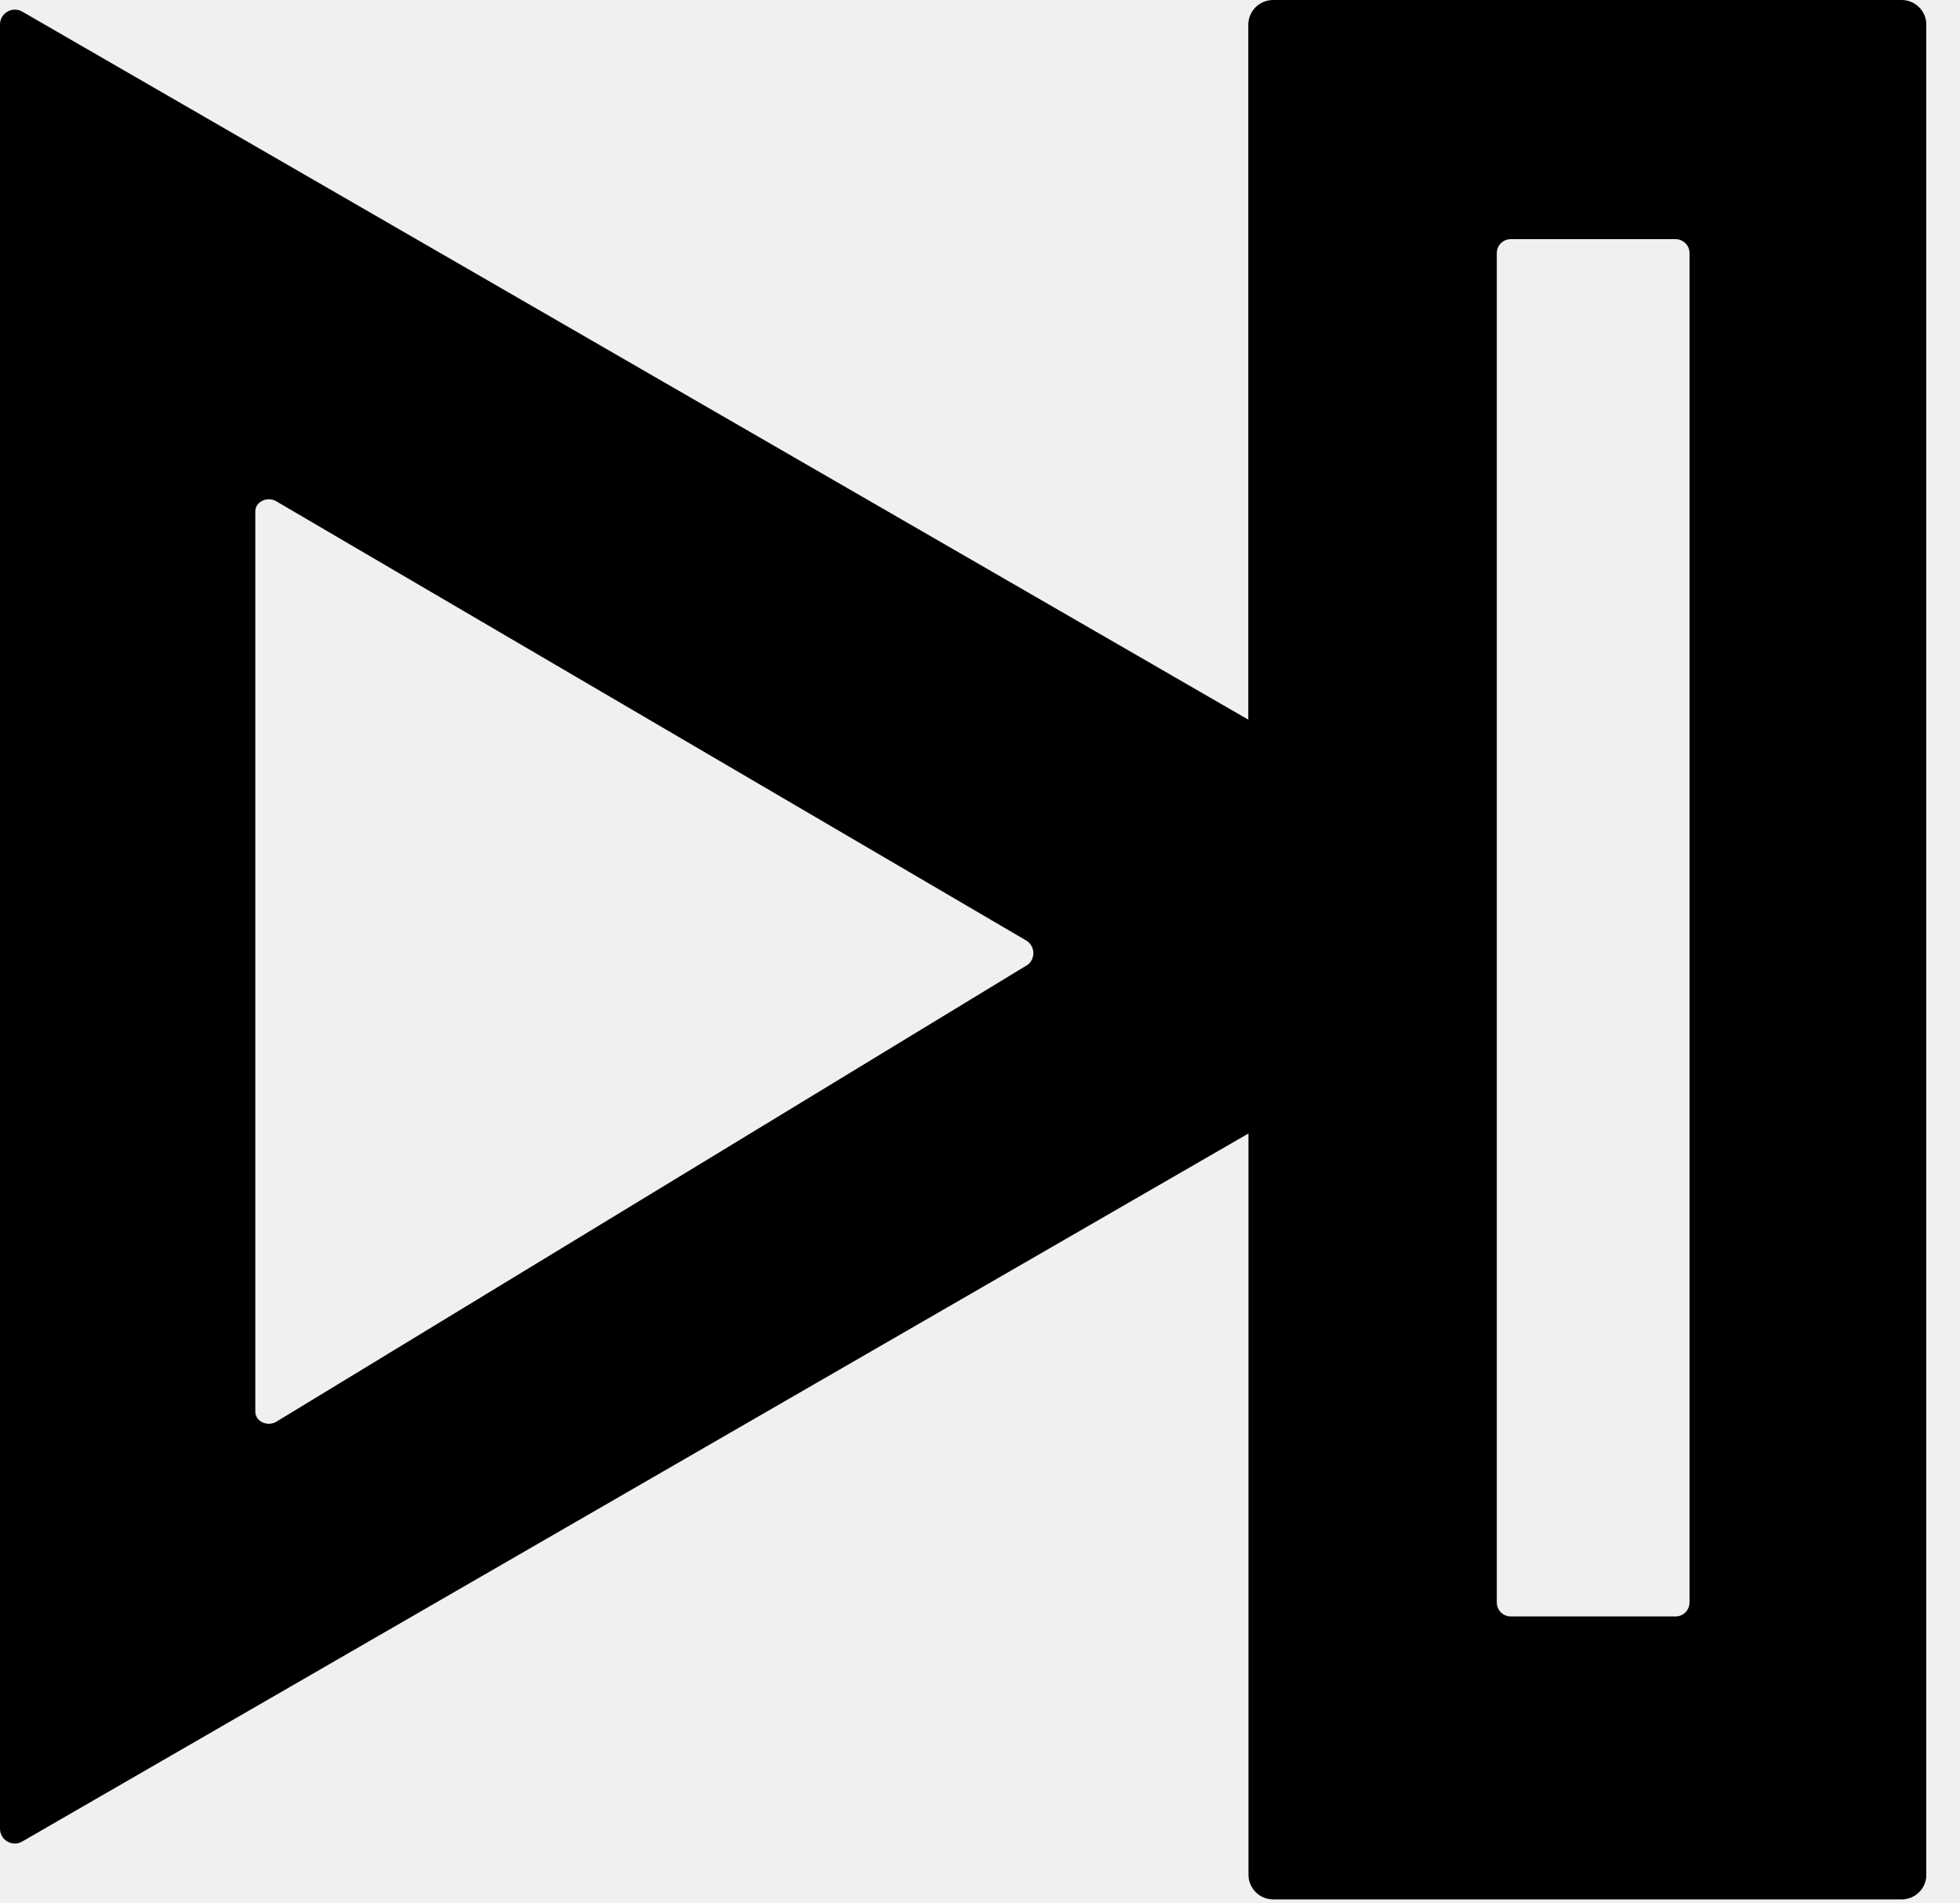
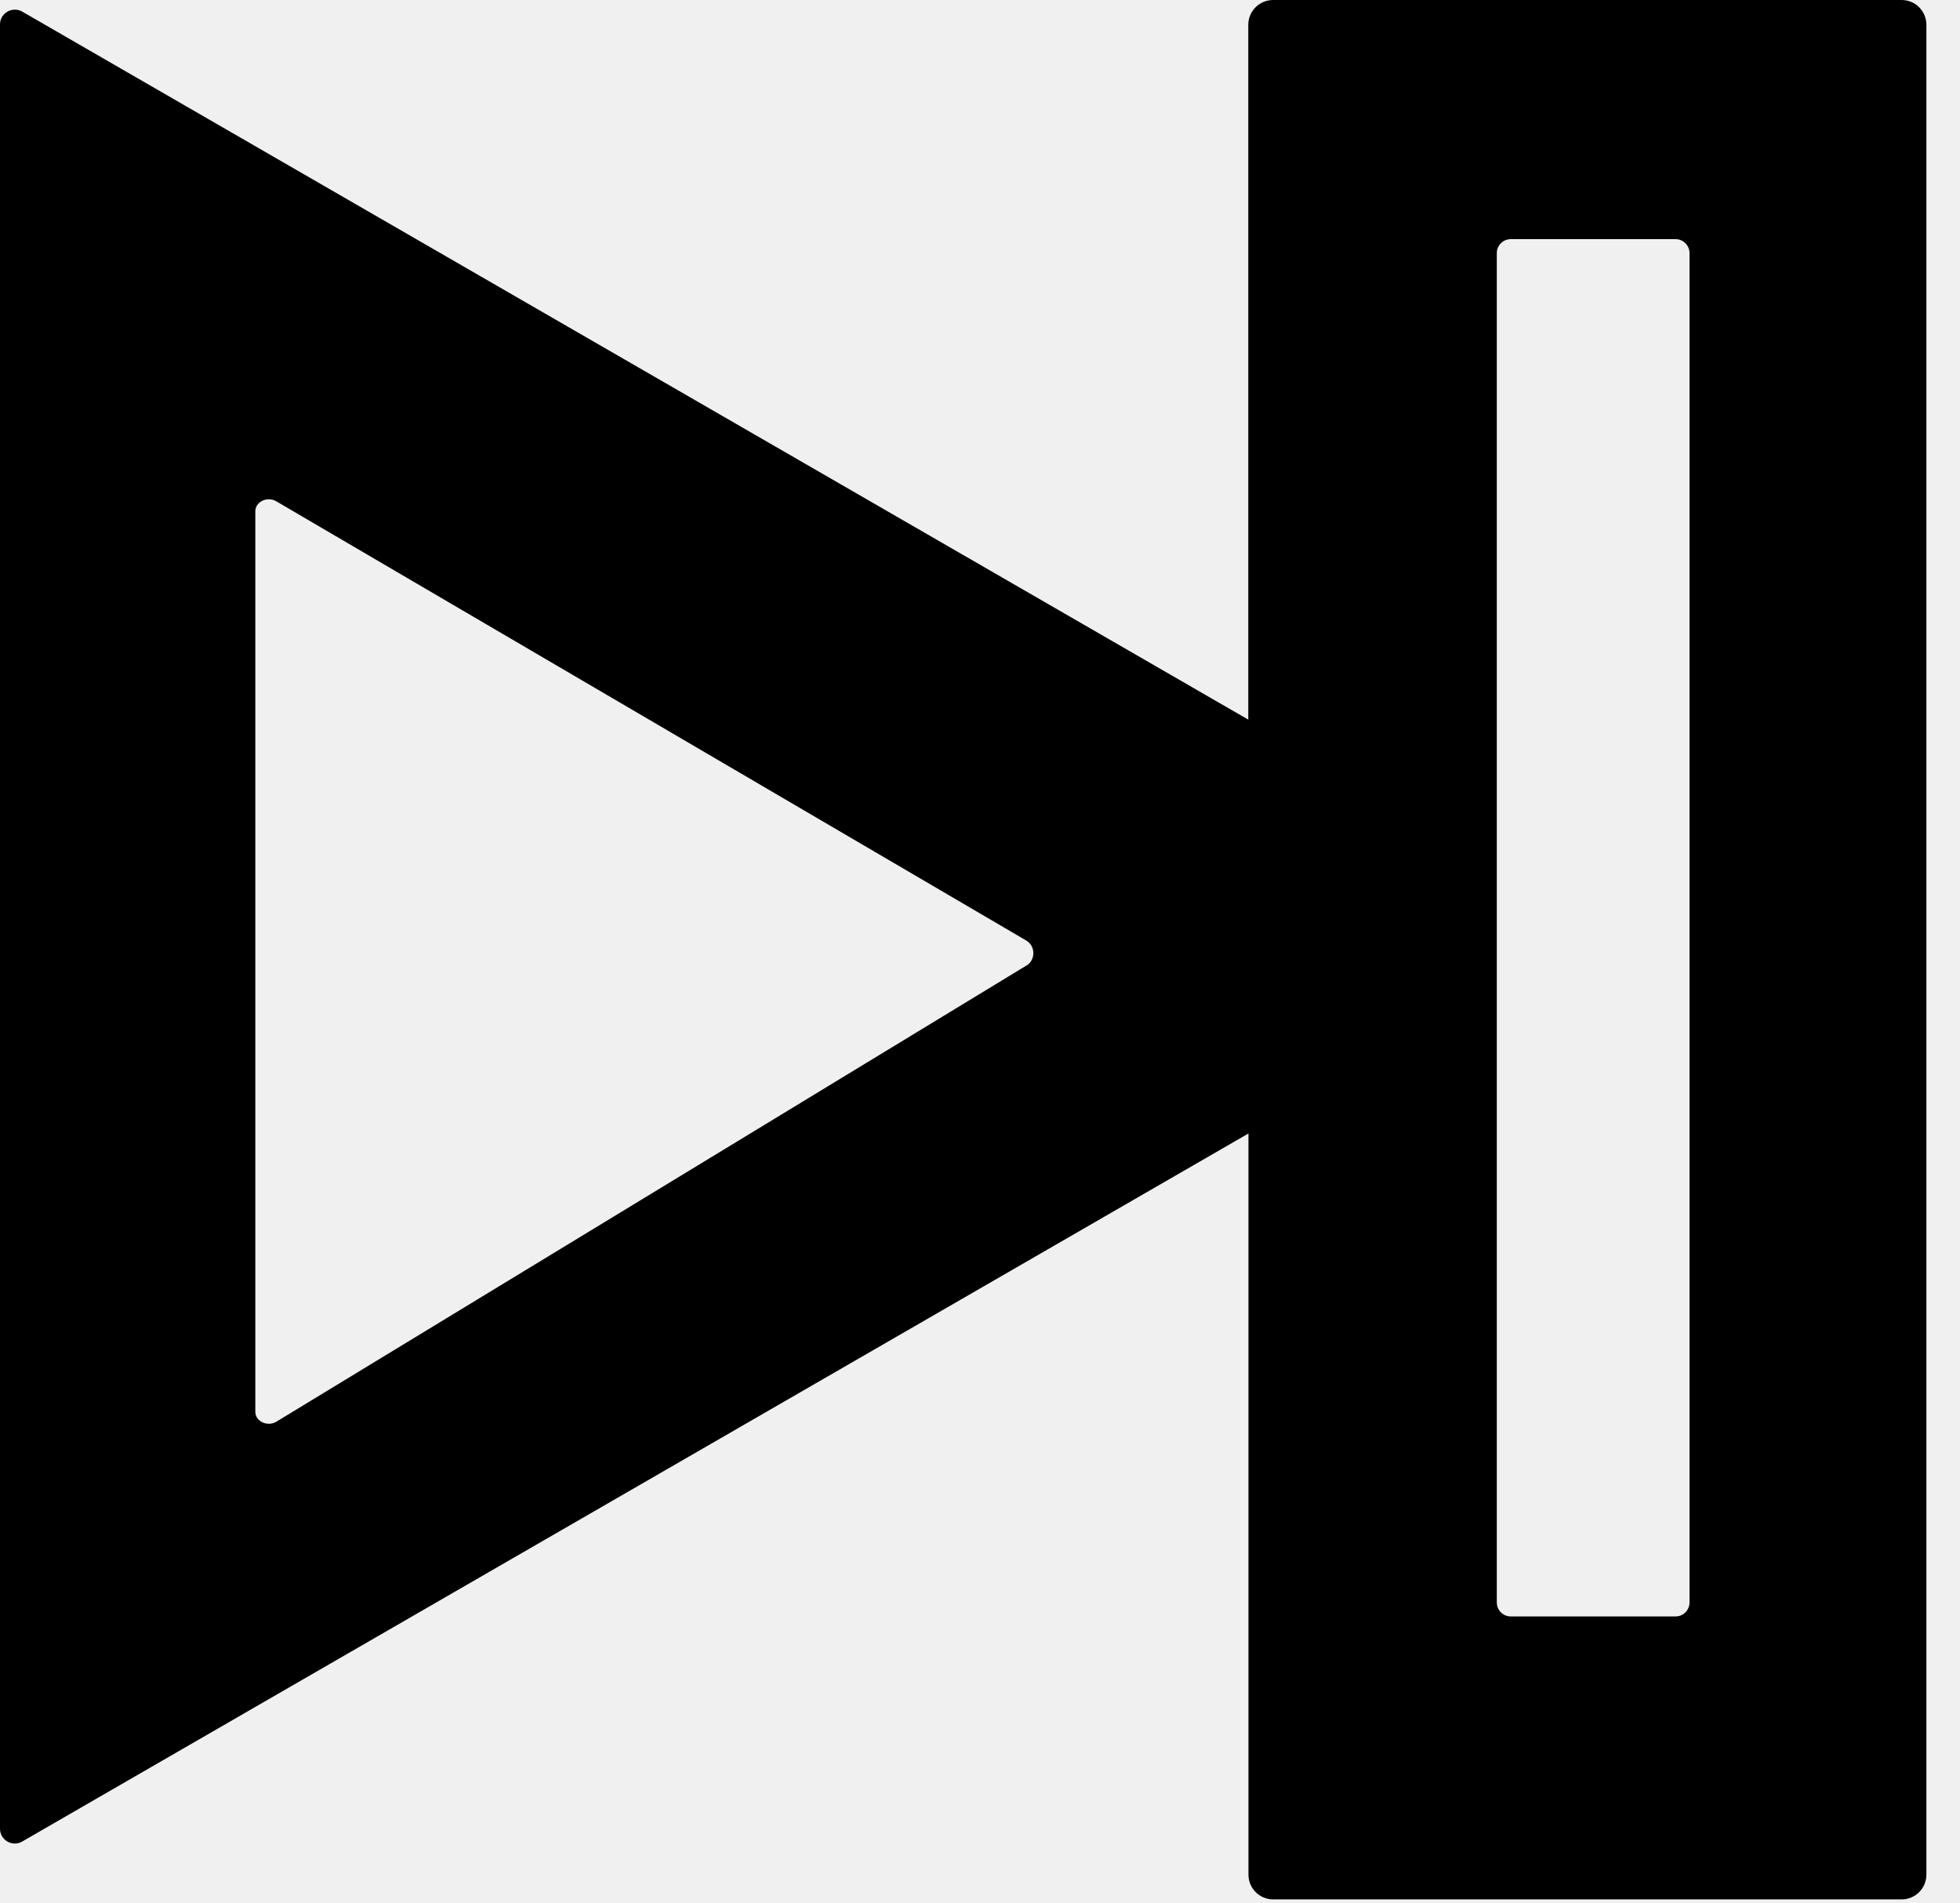
<svg xmlns="http://www.w3.org/2000/svg" width="34" height="33" viewBox="0 0 34 33" fill="none">
  <g clip-path="url(#clip0_32_30)">
    <path d="M32.984 0H22.085C21.847 0 21.654 0.192 21.654 0.431V12.482L0.387 0.202C0.215 0.103 0 0.227 0 0.424V31.718C0 31.917 0.215 32.041 0.387 31.94L21.657 19.66V32.515C21.657 32.753 21.849 32.945 22.087 32.945H32.986C33.225 32.945 33.417 32.753 33.417 32.515V0.431C33.417 0.192 33.225 0 32.986 0H32.984ZM17.807 16.746L4.791 24.661C4.635 24.751 4.429 24.652 4.429 24.487V8.868C4.429 8.703 4.635 8.604 4.791 8.694L17.807 16.316C17.965 16.416 17.965 16.648 17.807 16.749V16.746ZM29.308 27.794C29.308 27.927 29.201 28.037 29.066 28.037H26.207C26.075 28.037 25.965 27.93 25.965 27.794V4.39C25.965 4.258 26.072 4.148 26.207 4.148H29.066C29.198 4.148 29.308 4.255 29.308 4.39V27.794Z" fill="currentColor" />
  </g>
-   <defs>
-     <clipPath id="clip0_32_30">
-       <rect width="33.415" height="32.947" fill="white" />
-     </clipPath>
-   </defs>
</svg>
